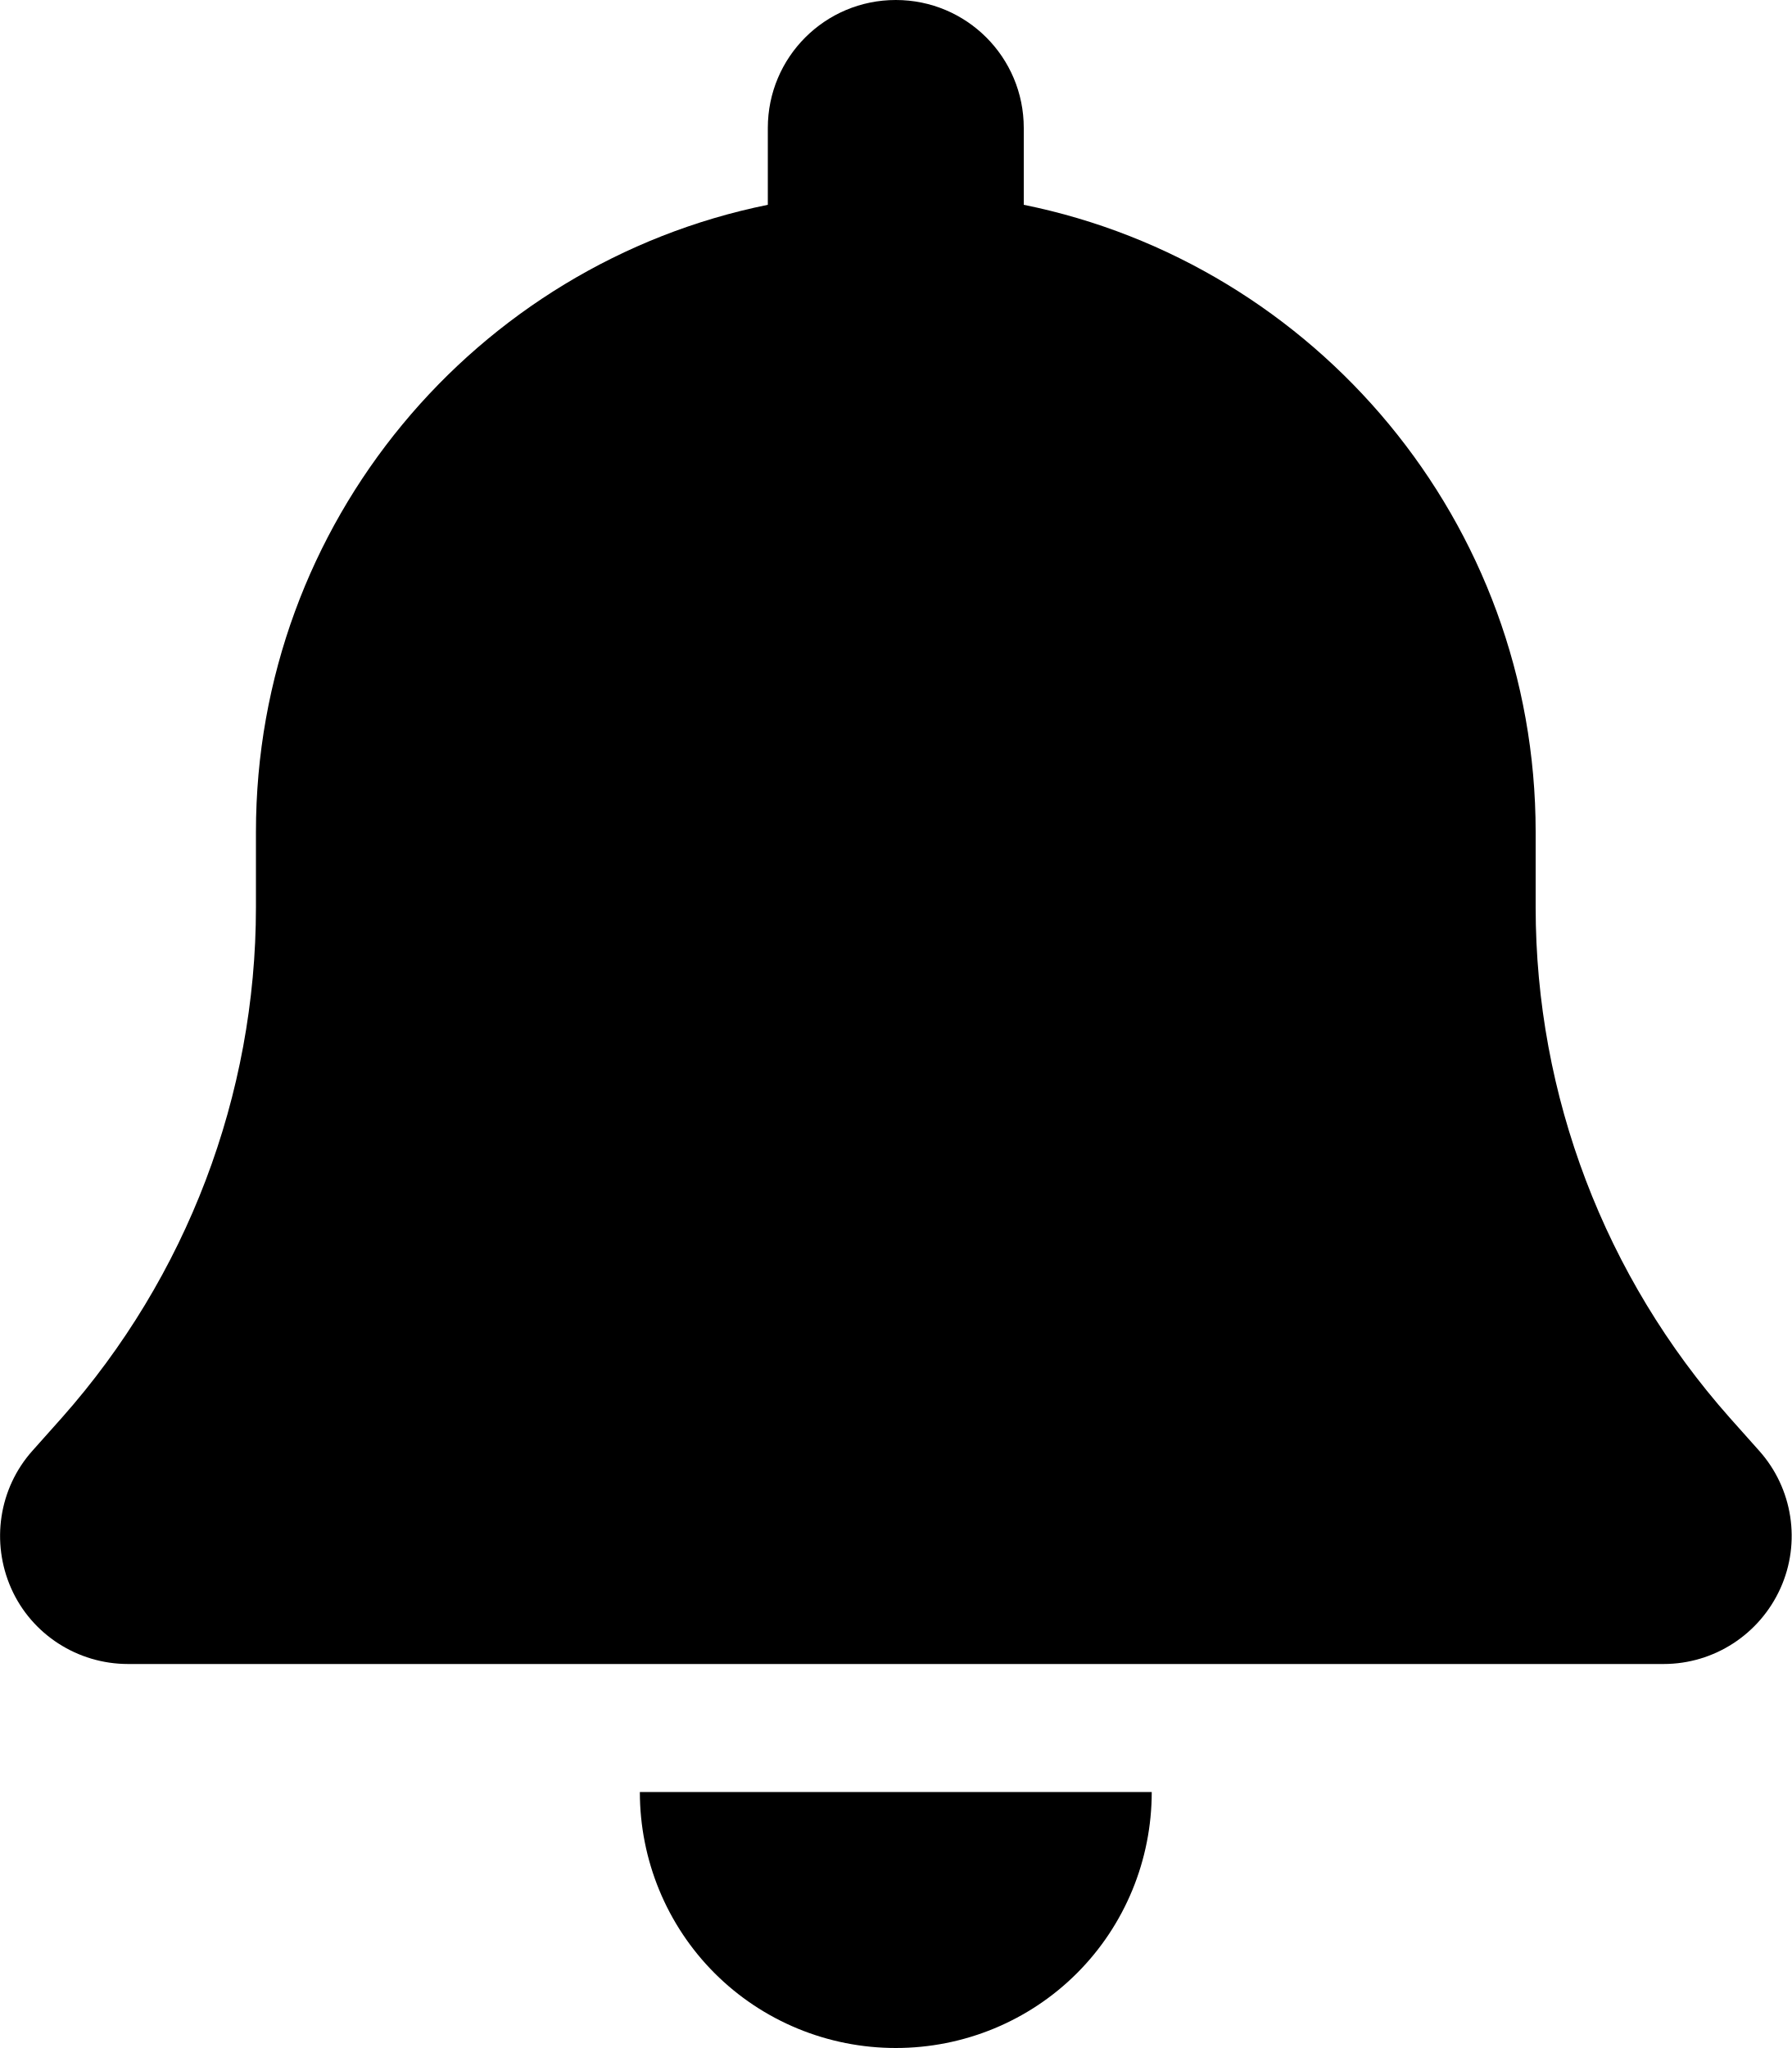
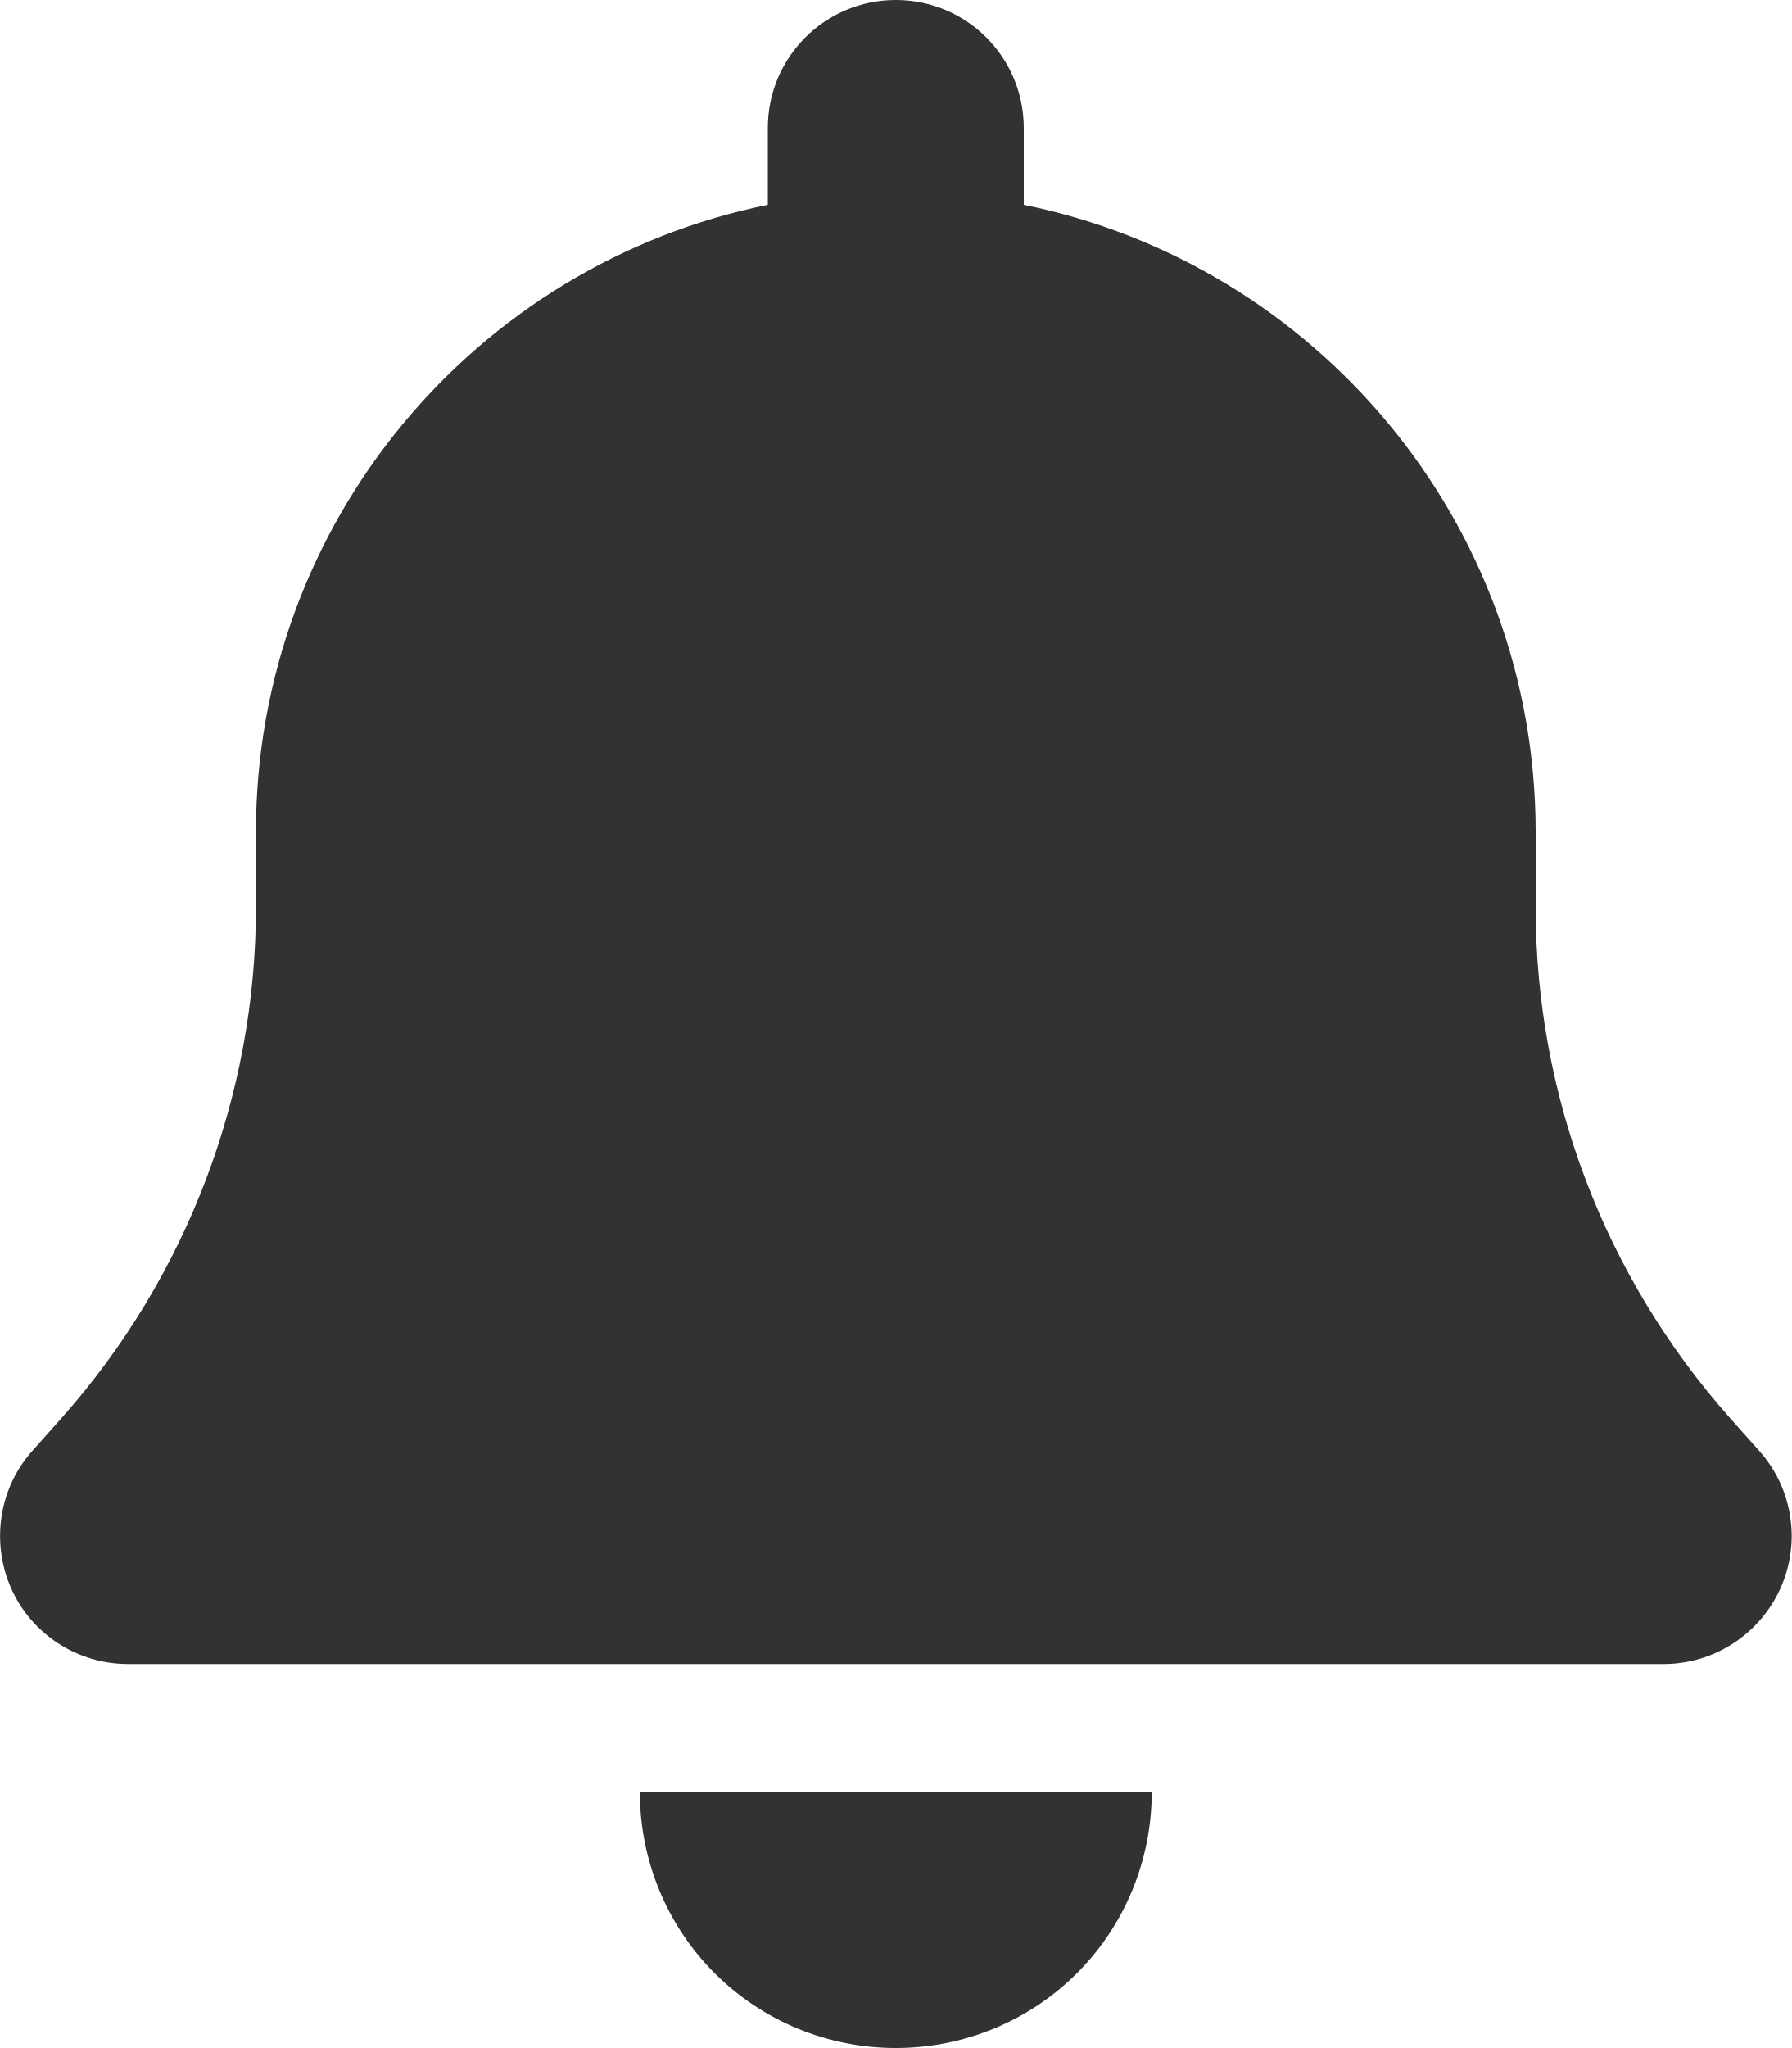
- <svg xmlns="http://www.w3.org/2000/svg" viewBox="0 0 448 512">
+ <svg xmlns="http://www.w3.org/2000/svg" fill="#323232" viewBox="0 0 448 512">
  <path d="M224 0c-17.7 0-32 14.3-32 32V51.2C119 66 64 130.6 64 208v18.8c0 47-17.3 92.4-48.5 127.6l-7.4 8.3c-8.4 9.4-10.4 22.9-5.3 34.4S19.4 416 32 416H416c12.6 0 24-7.4 29.2-18.9s3.1-25-5.3-34.4l-7.4-8.3C401.3 319.2 384 273.9 384 226.8V208c0-77.4-55-142-128-156.8V32c0-17.7-14.3-32-32-32zm45.3 493.3c12-12 18.7-28.3 18.7-45.3H224 160c0 17 6.7 33.3 18.7 45.3s28.3 18.7 45.3 18.7s33.3-6.7 45.3-18.7z" />
</svg>
